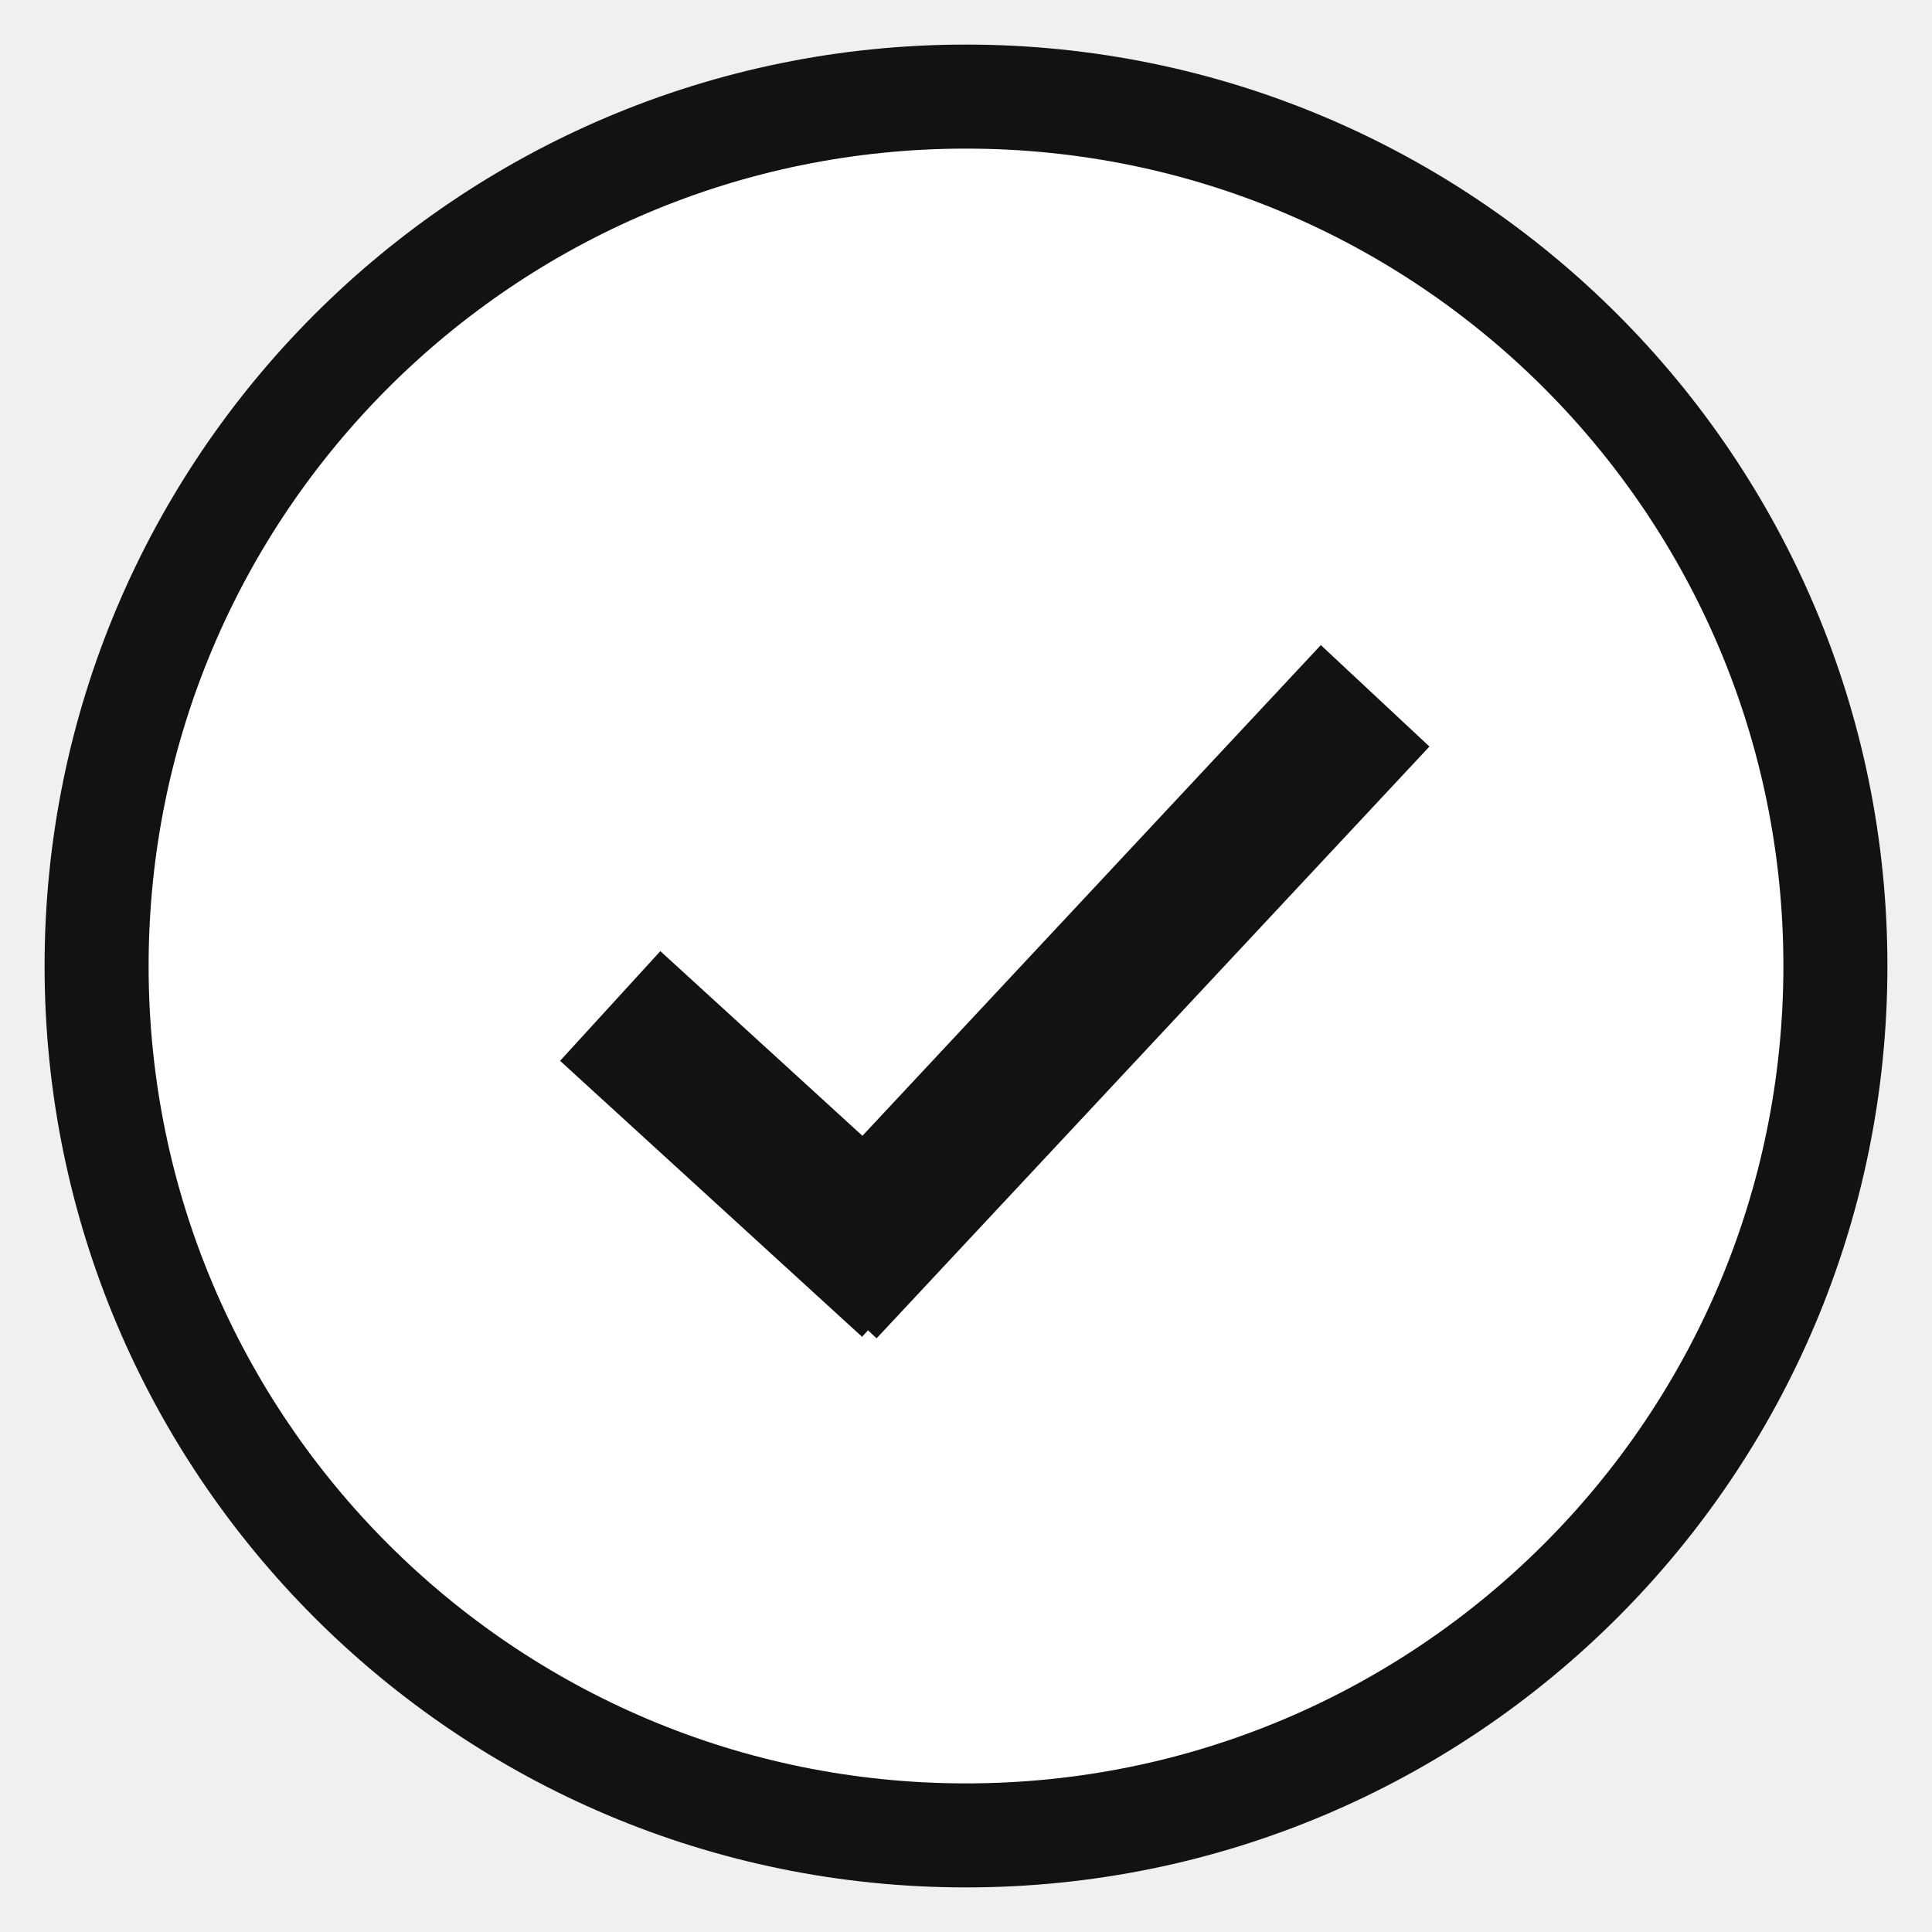
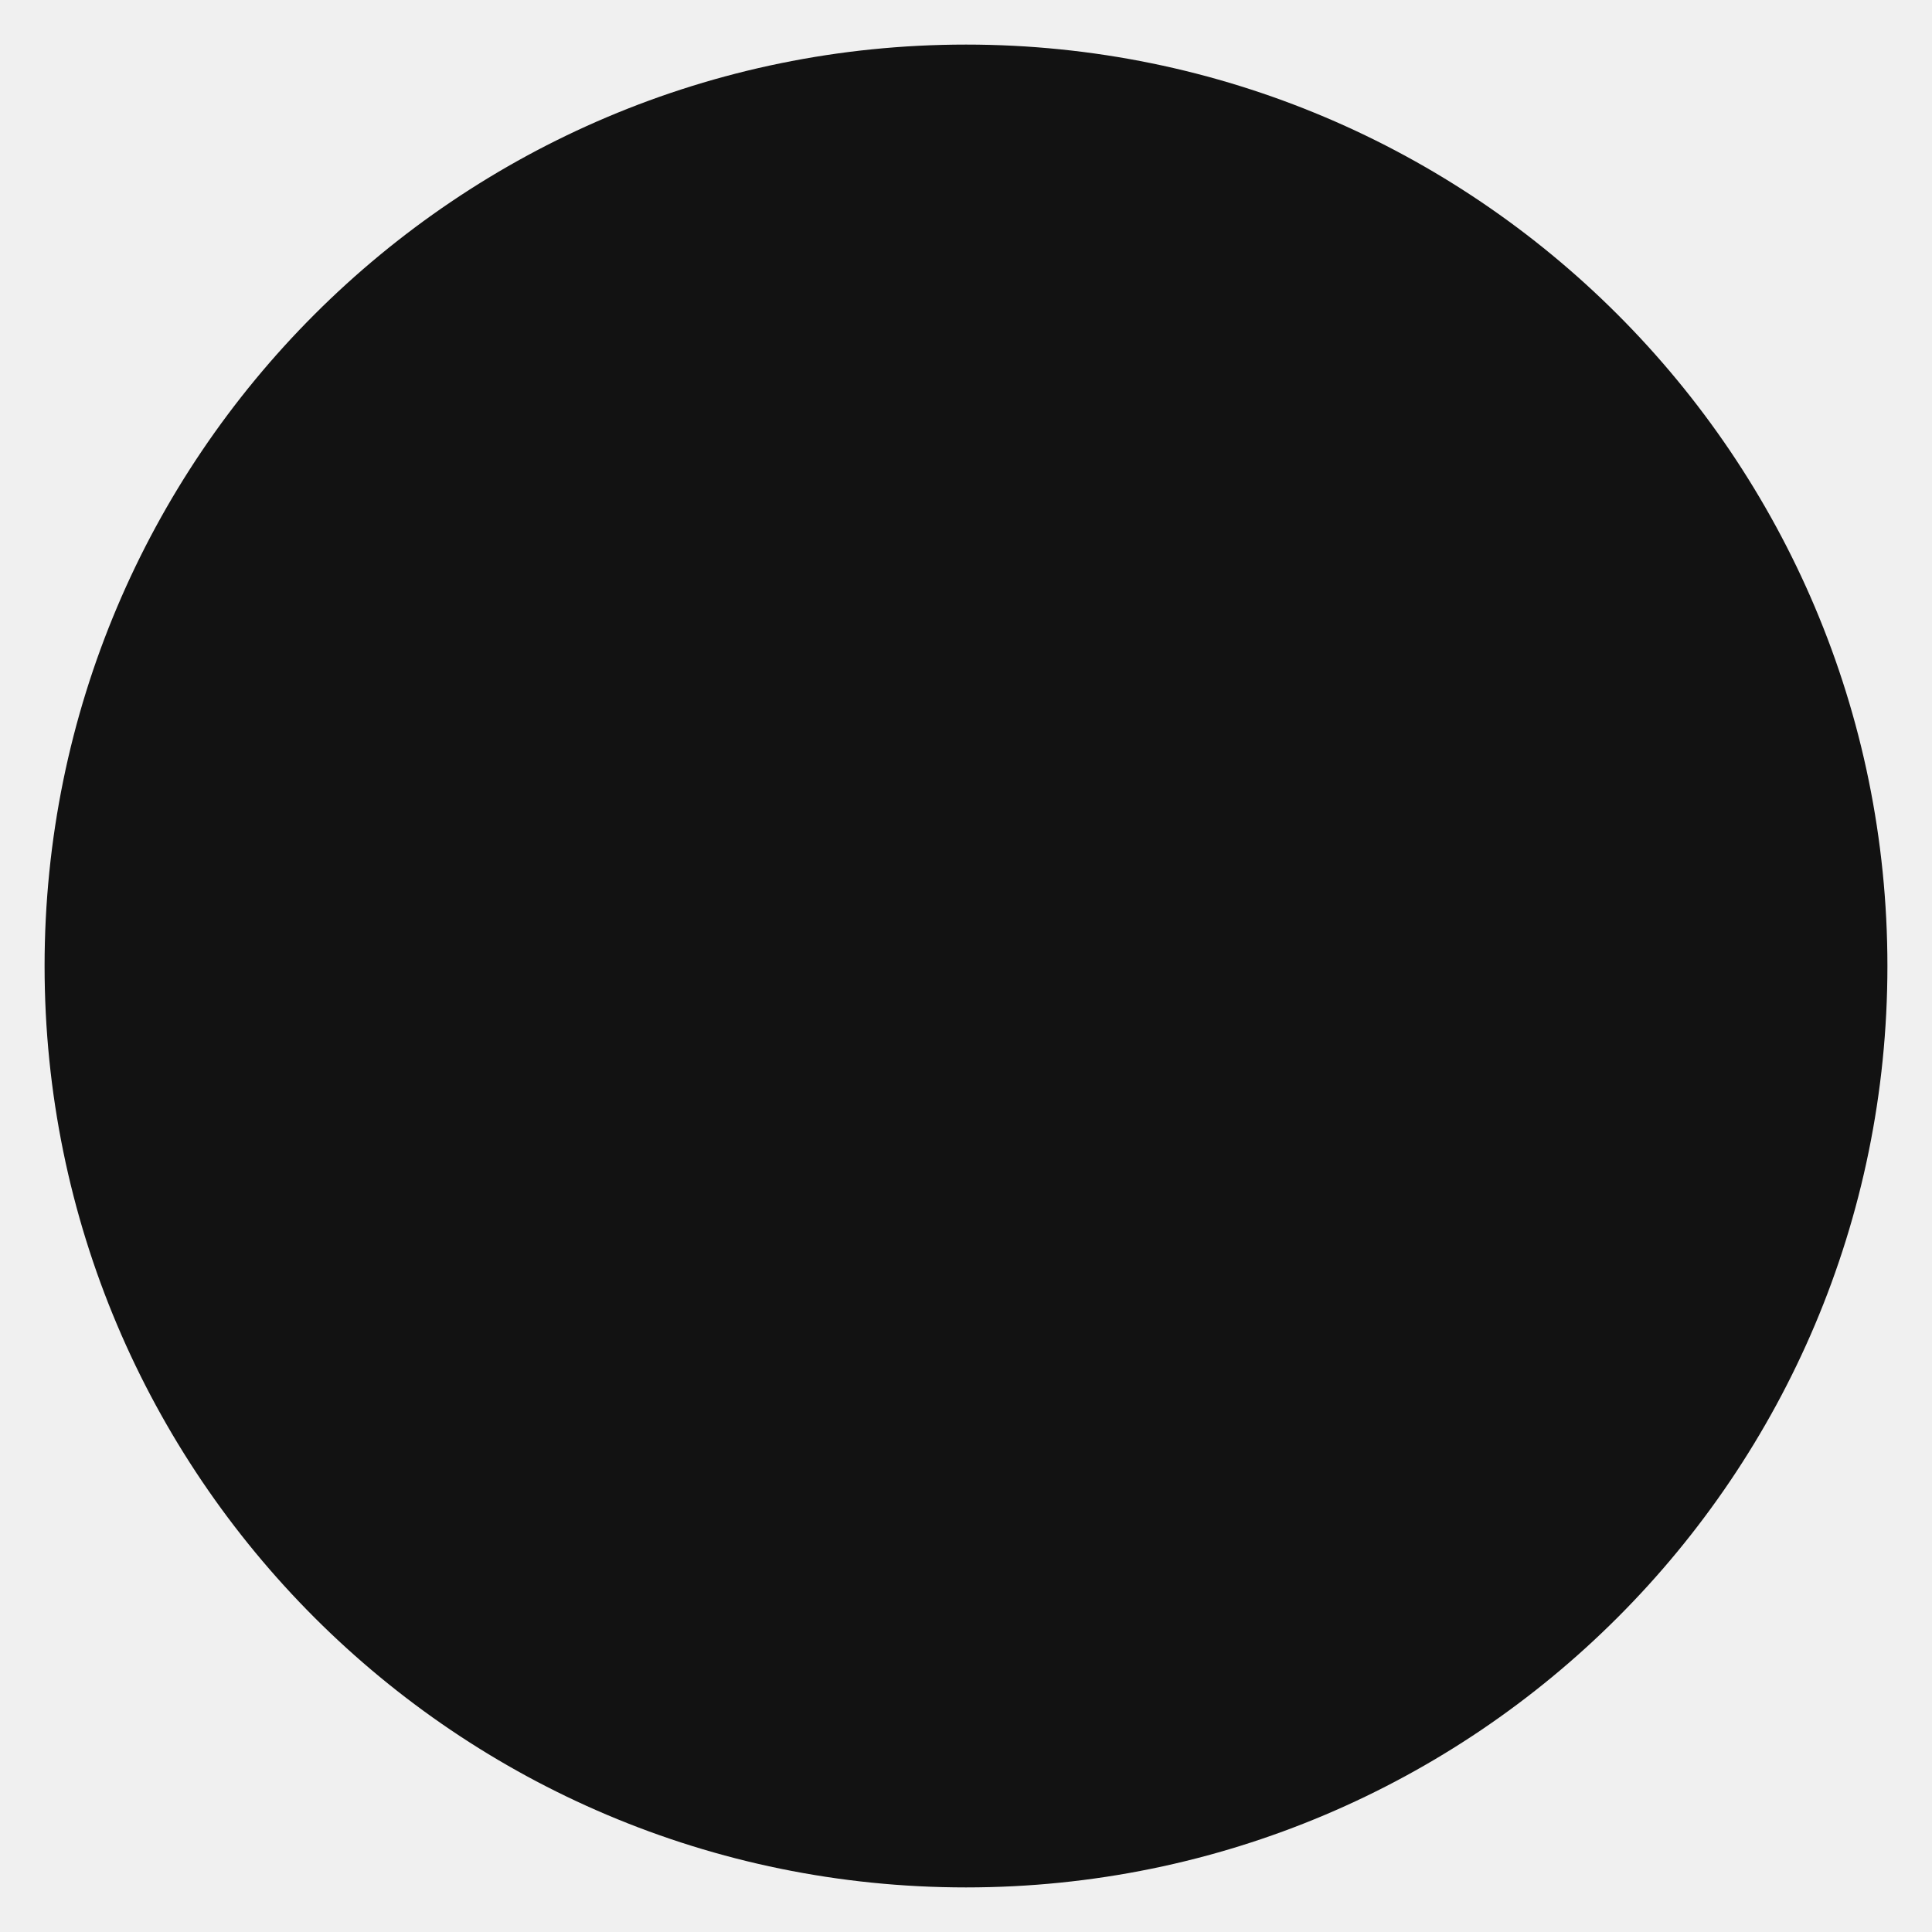
<svg class="icon icon-success" viewBox="0 0 13 13">
-   <path fill="#FFFFFF" stroke="#121212" stroke-width=".7" d="M6.5 12.35a5.85 5.85 0 1 0 0-11.7 5.85 5.85 0 0 0 0 11.7Z" />
+   <path fill="#121212" stroke="#121212" stroke-width=".7" d="M6.5 12.35a5.85 5.85 0 1 0 0-11.7 5.85 5.85 0 0 0 0 11.7Z" />
  <path stroke="#121212" d="m5.533 8.664 3.72-3.982M4.106 6.769l2.032 1.857" />
</svg>
